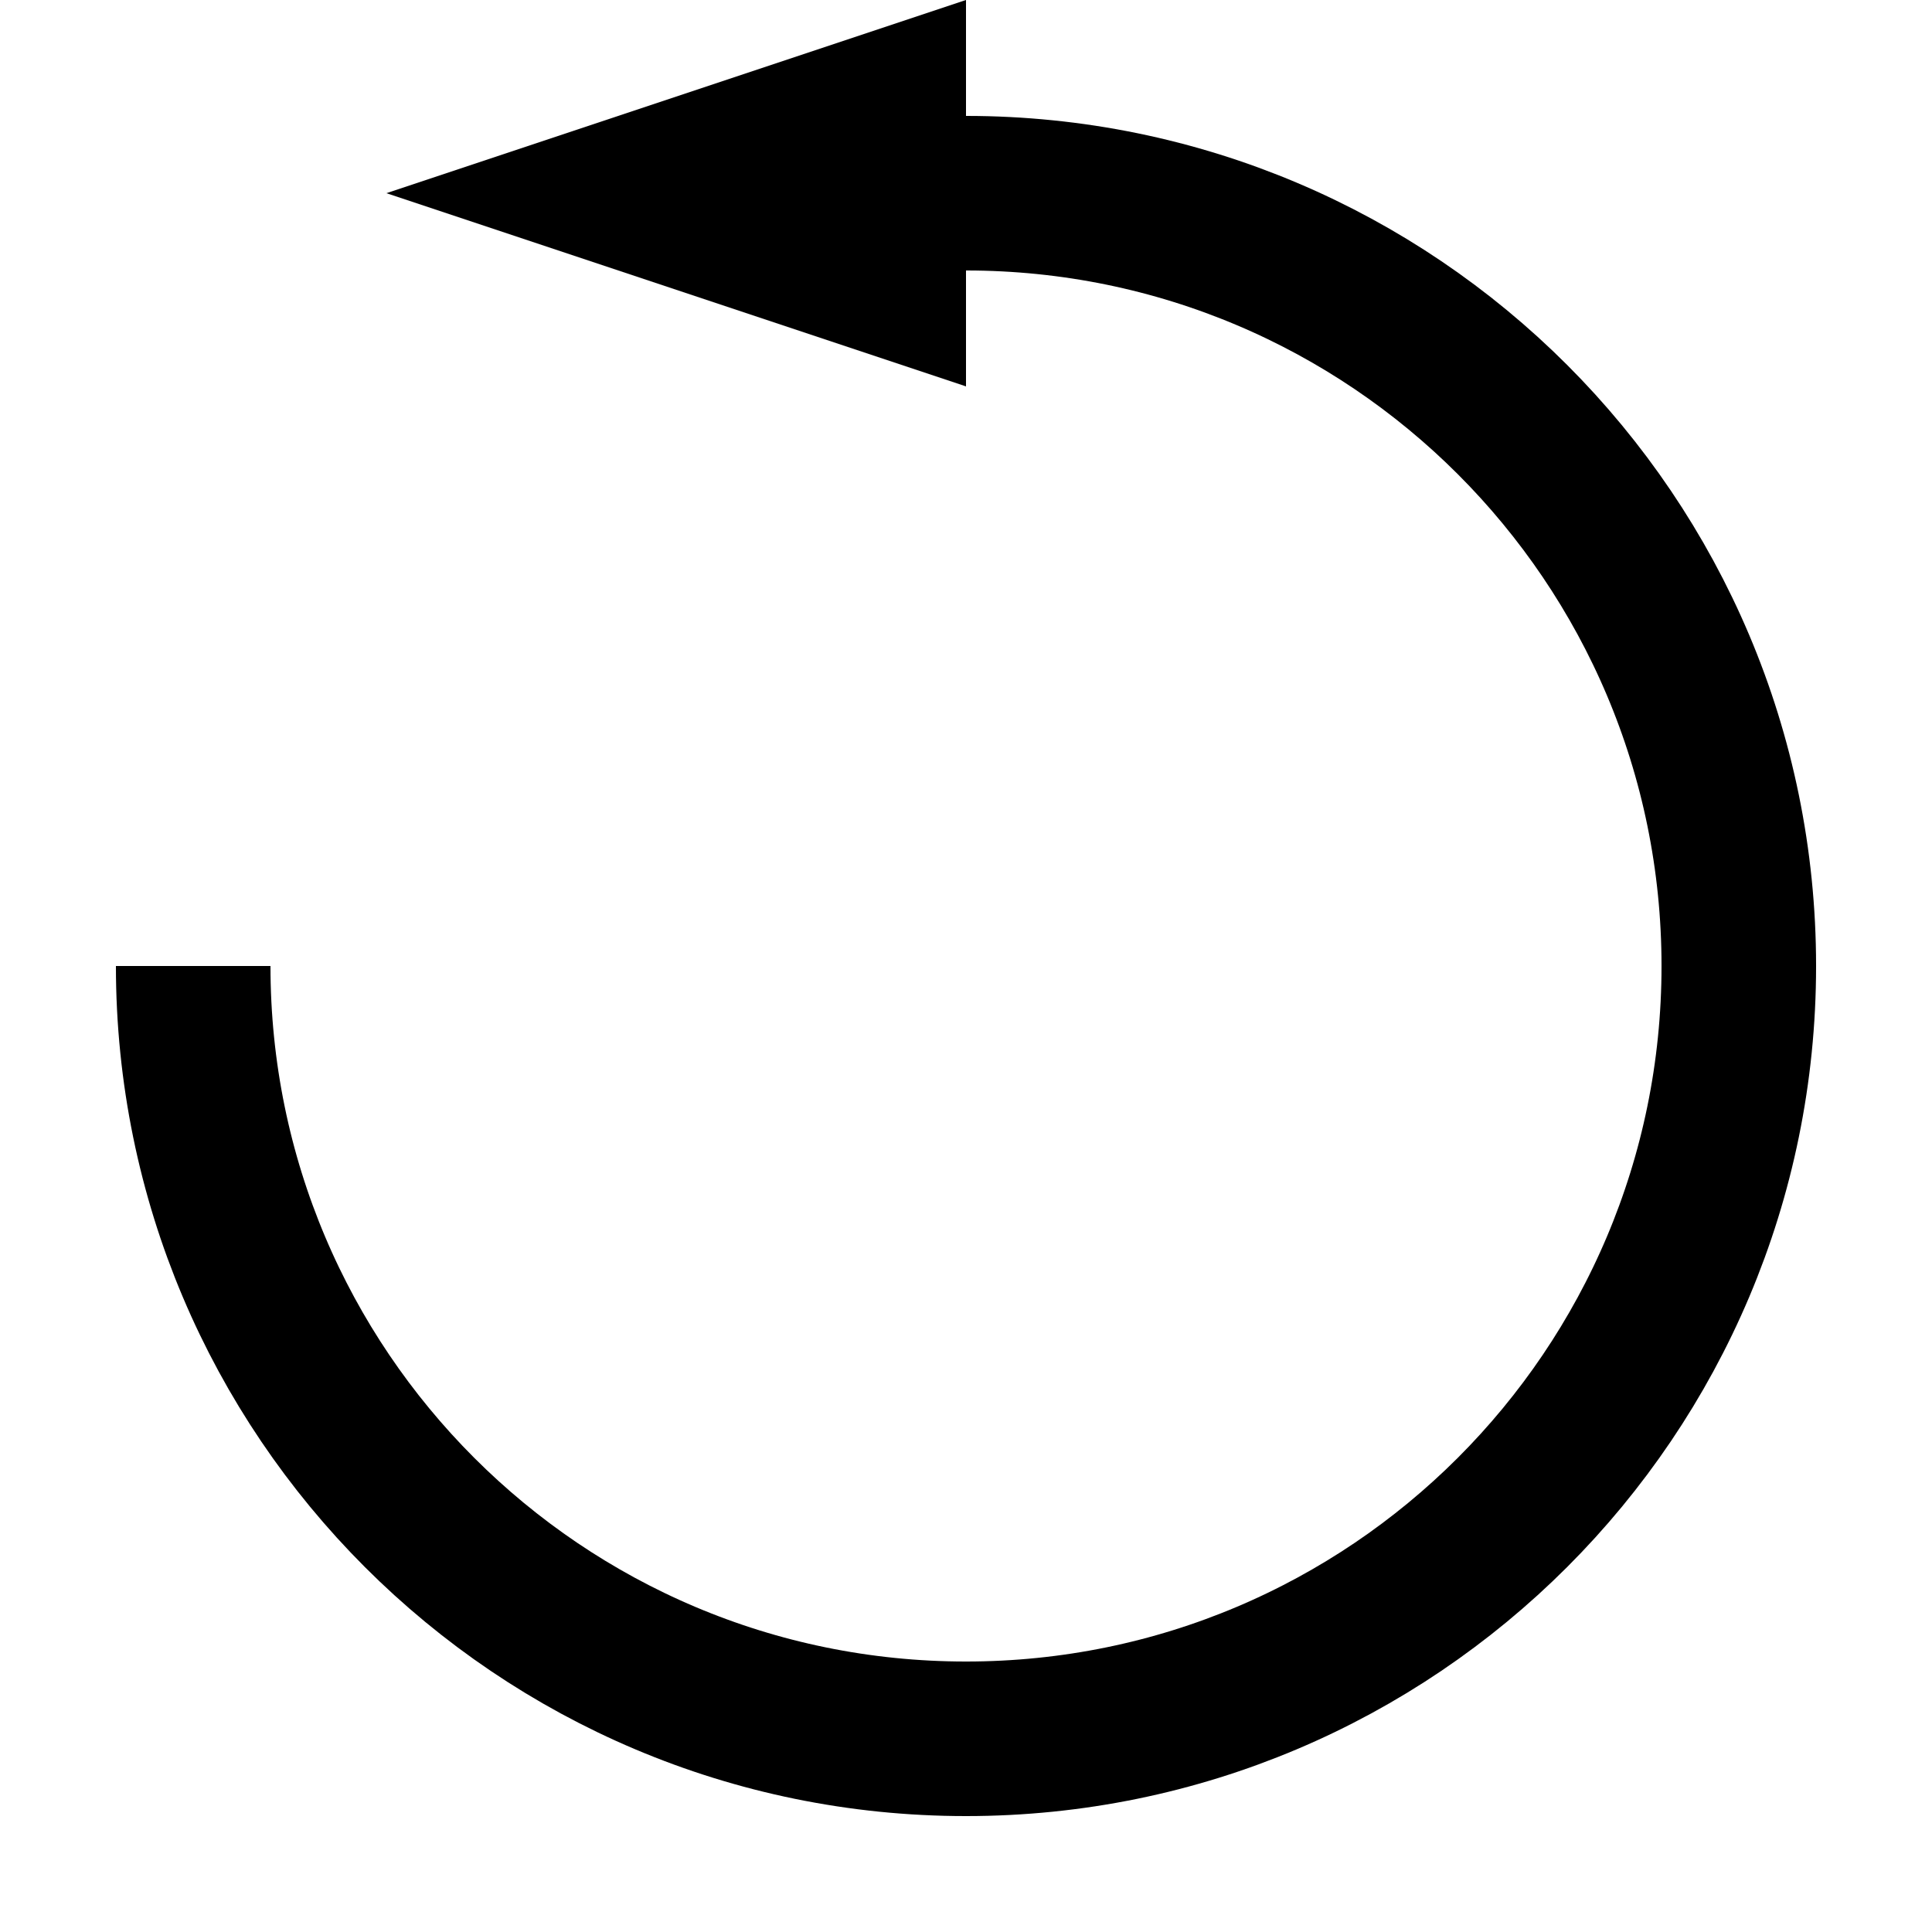
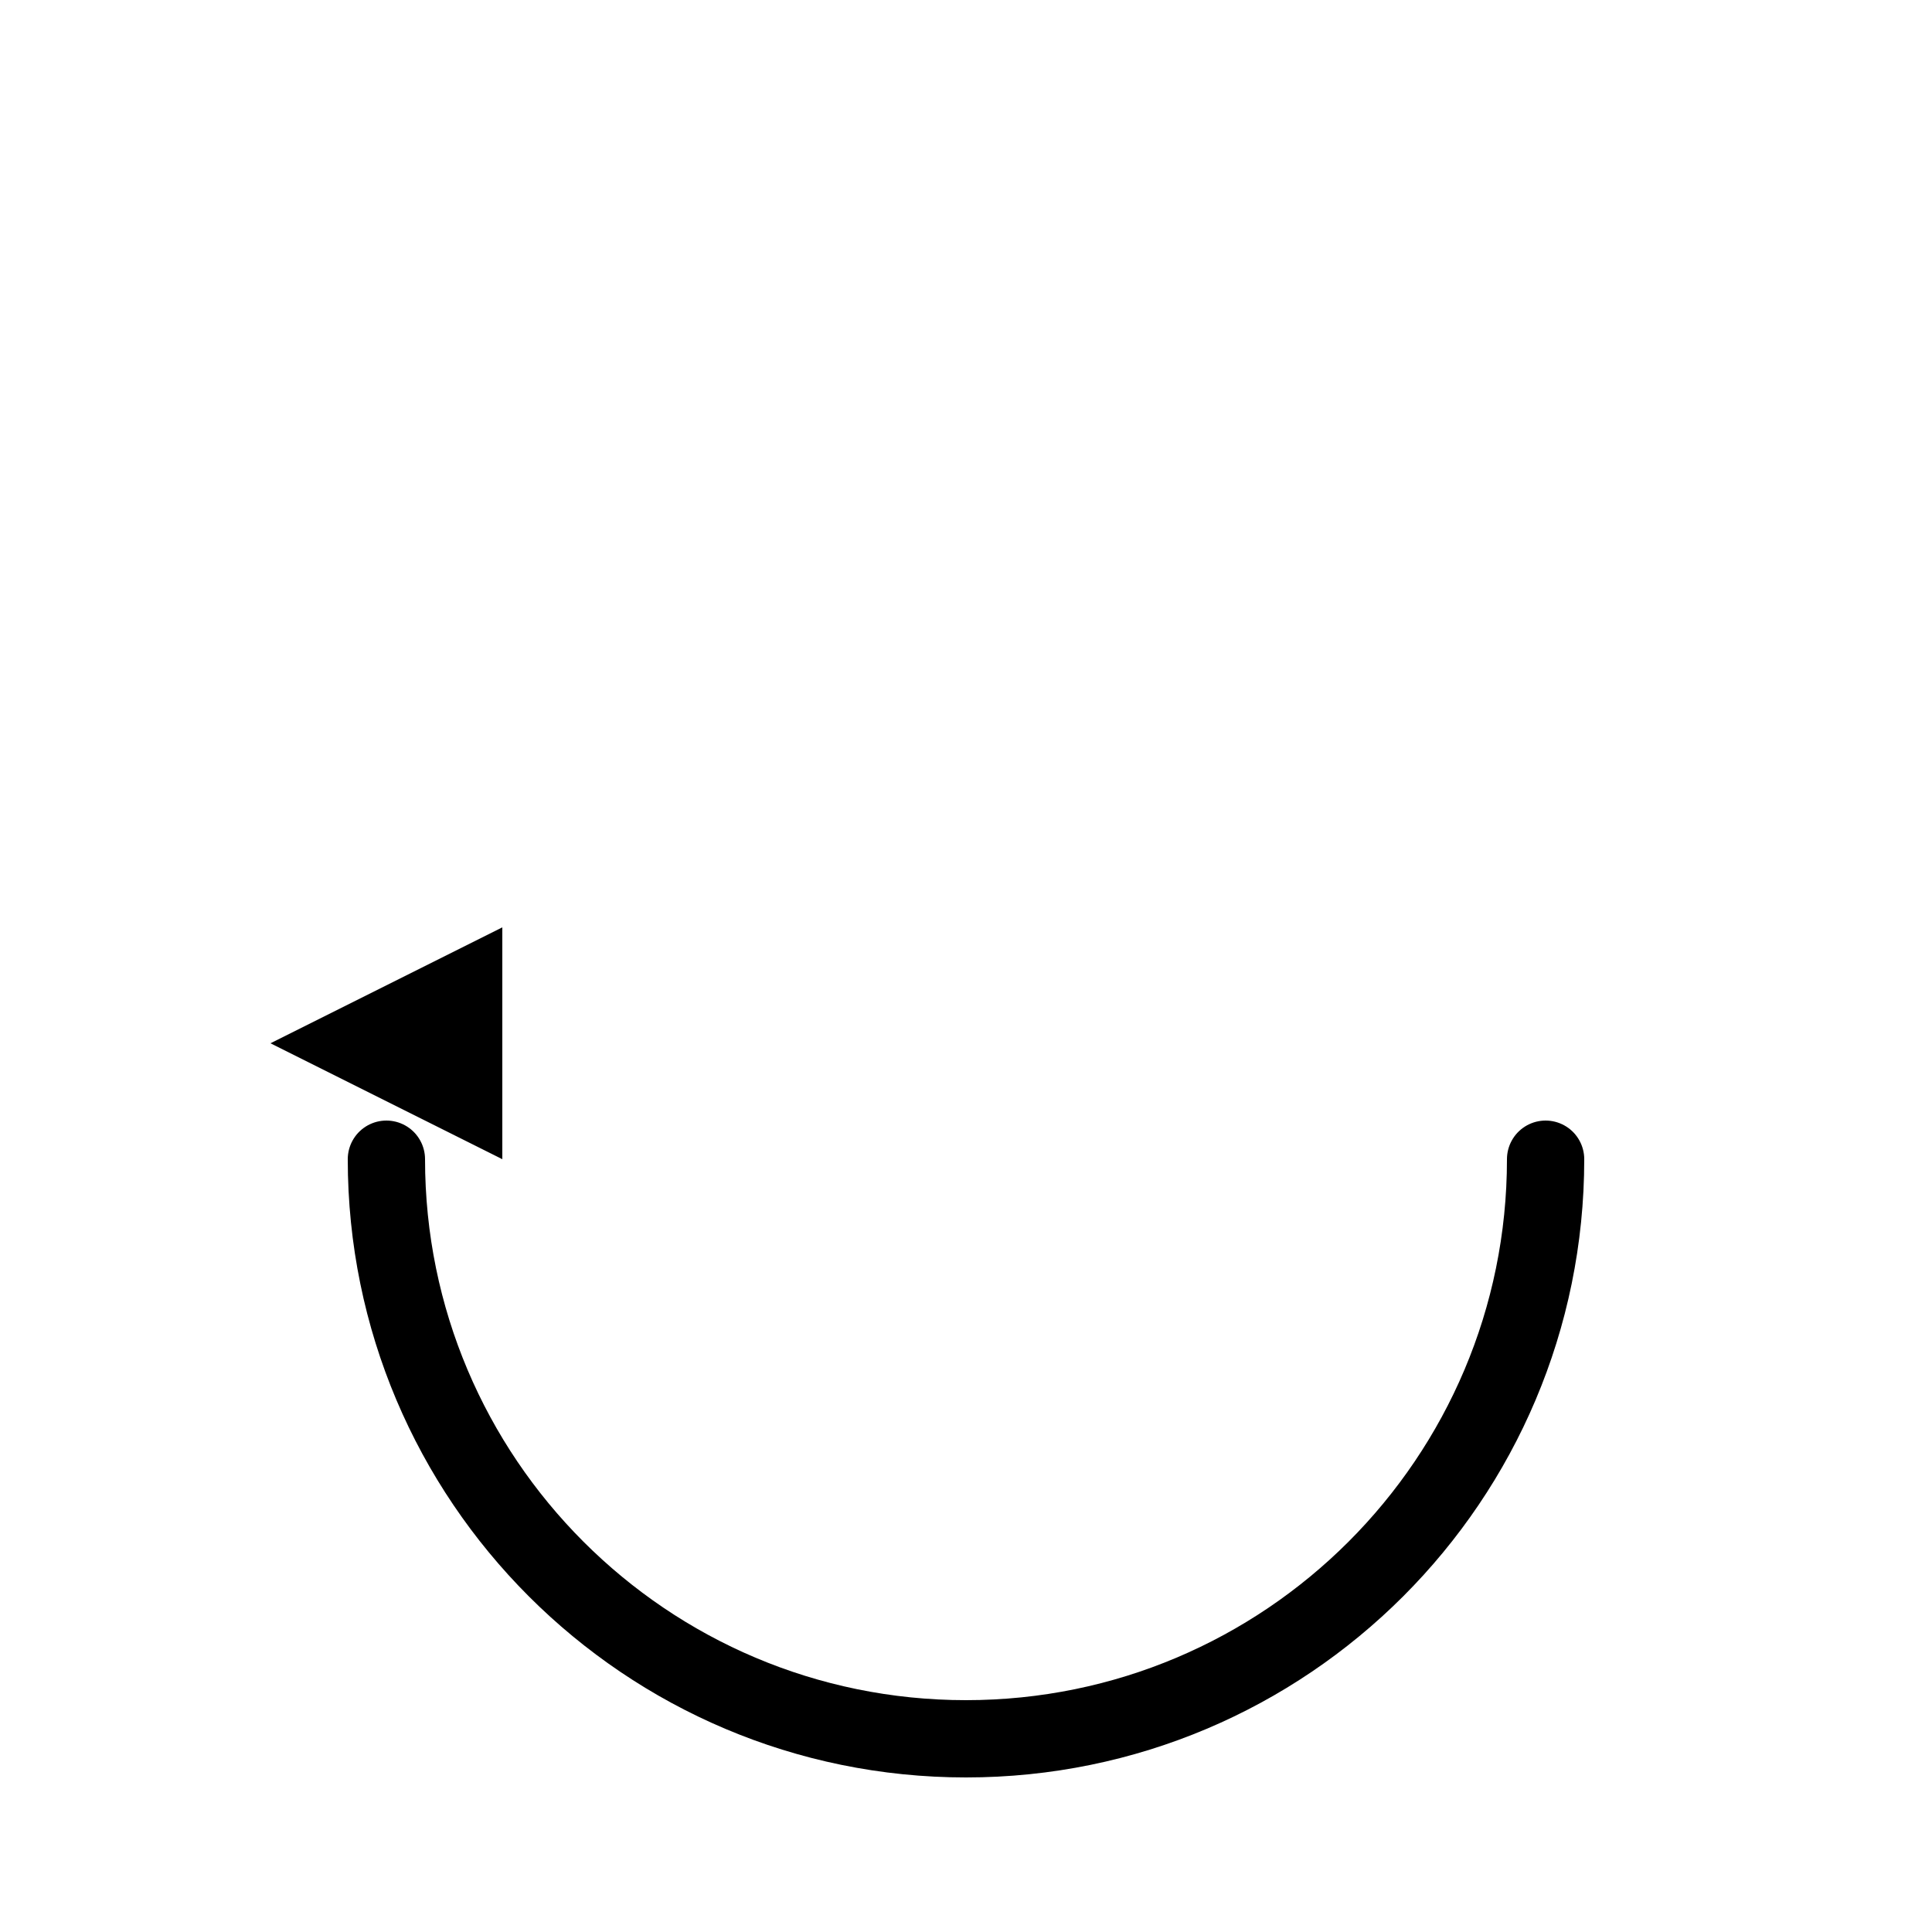
<svg xmlns="http://www.w3.org/2000/svg" width="100" height="100" viewBox="0 0 100 100">
-   <path d="M 50 10 A 40 40 0 1 1 10 50" stroke="black" stroke-width="8" fill="none" />
-   <polygon points="20,10 50,0 50,20" fill="black" />
+   <style>
+   .rounded {
+     fill:none;stroke:black;stroke-width:4;
+              stroke-linejoin:round;
+              stroke-linecap:round;
+              stroke-miterlimit:4;
+   .arrow {
+     marker-width: 10;
+     marker-height: 10;
+     orient: auto;
+   }
+ </style>
+   <defs>
+     <marker id="arrowhead" class="arrow" refX="5" refY="10" viewBox="0 0 10 10">
+       <path d="M 0 5 L 10 0 L 10 10 Z" fill="black" />
+     </marker>
+   </defs>
+   <path class="rounded" d="M 80 60 A 10 10 0 1 1 20 60" marker-end="url(#arrowhead)" />
</svg>
